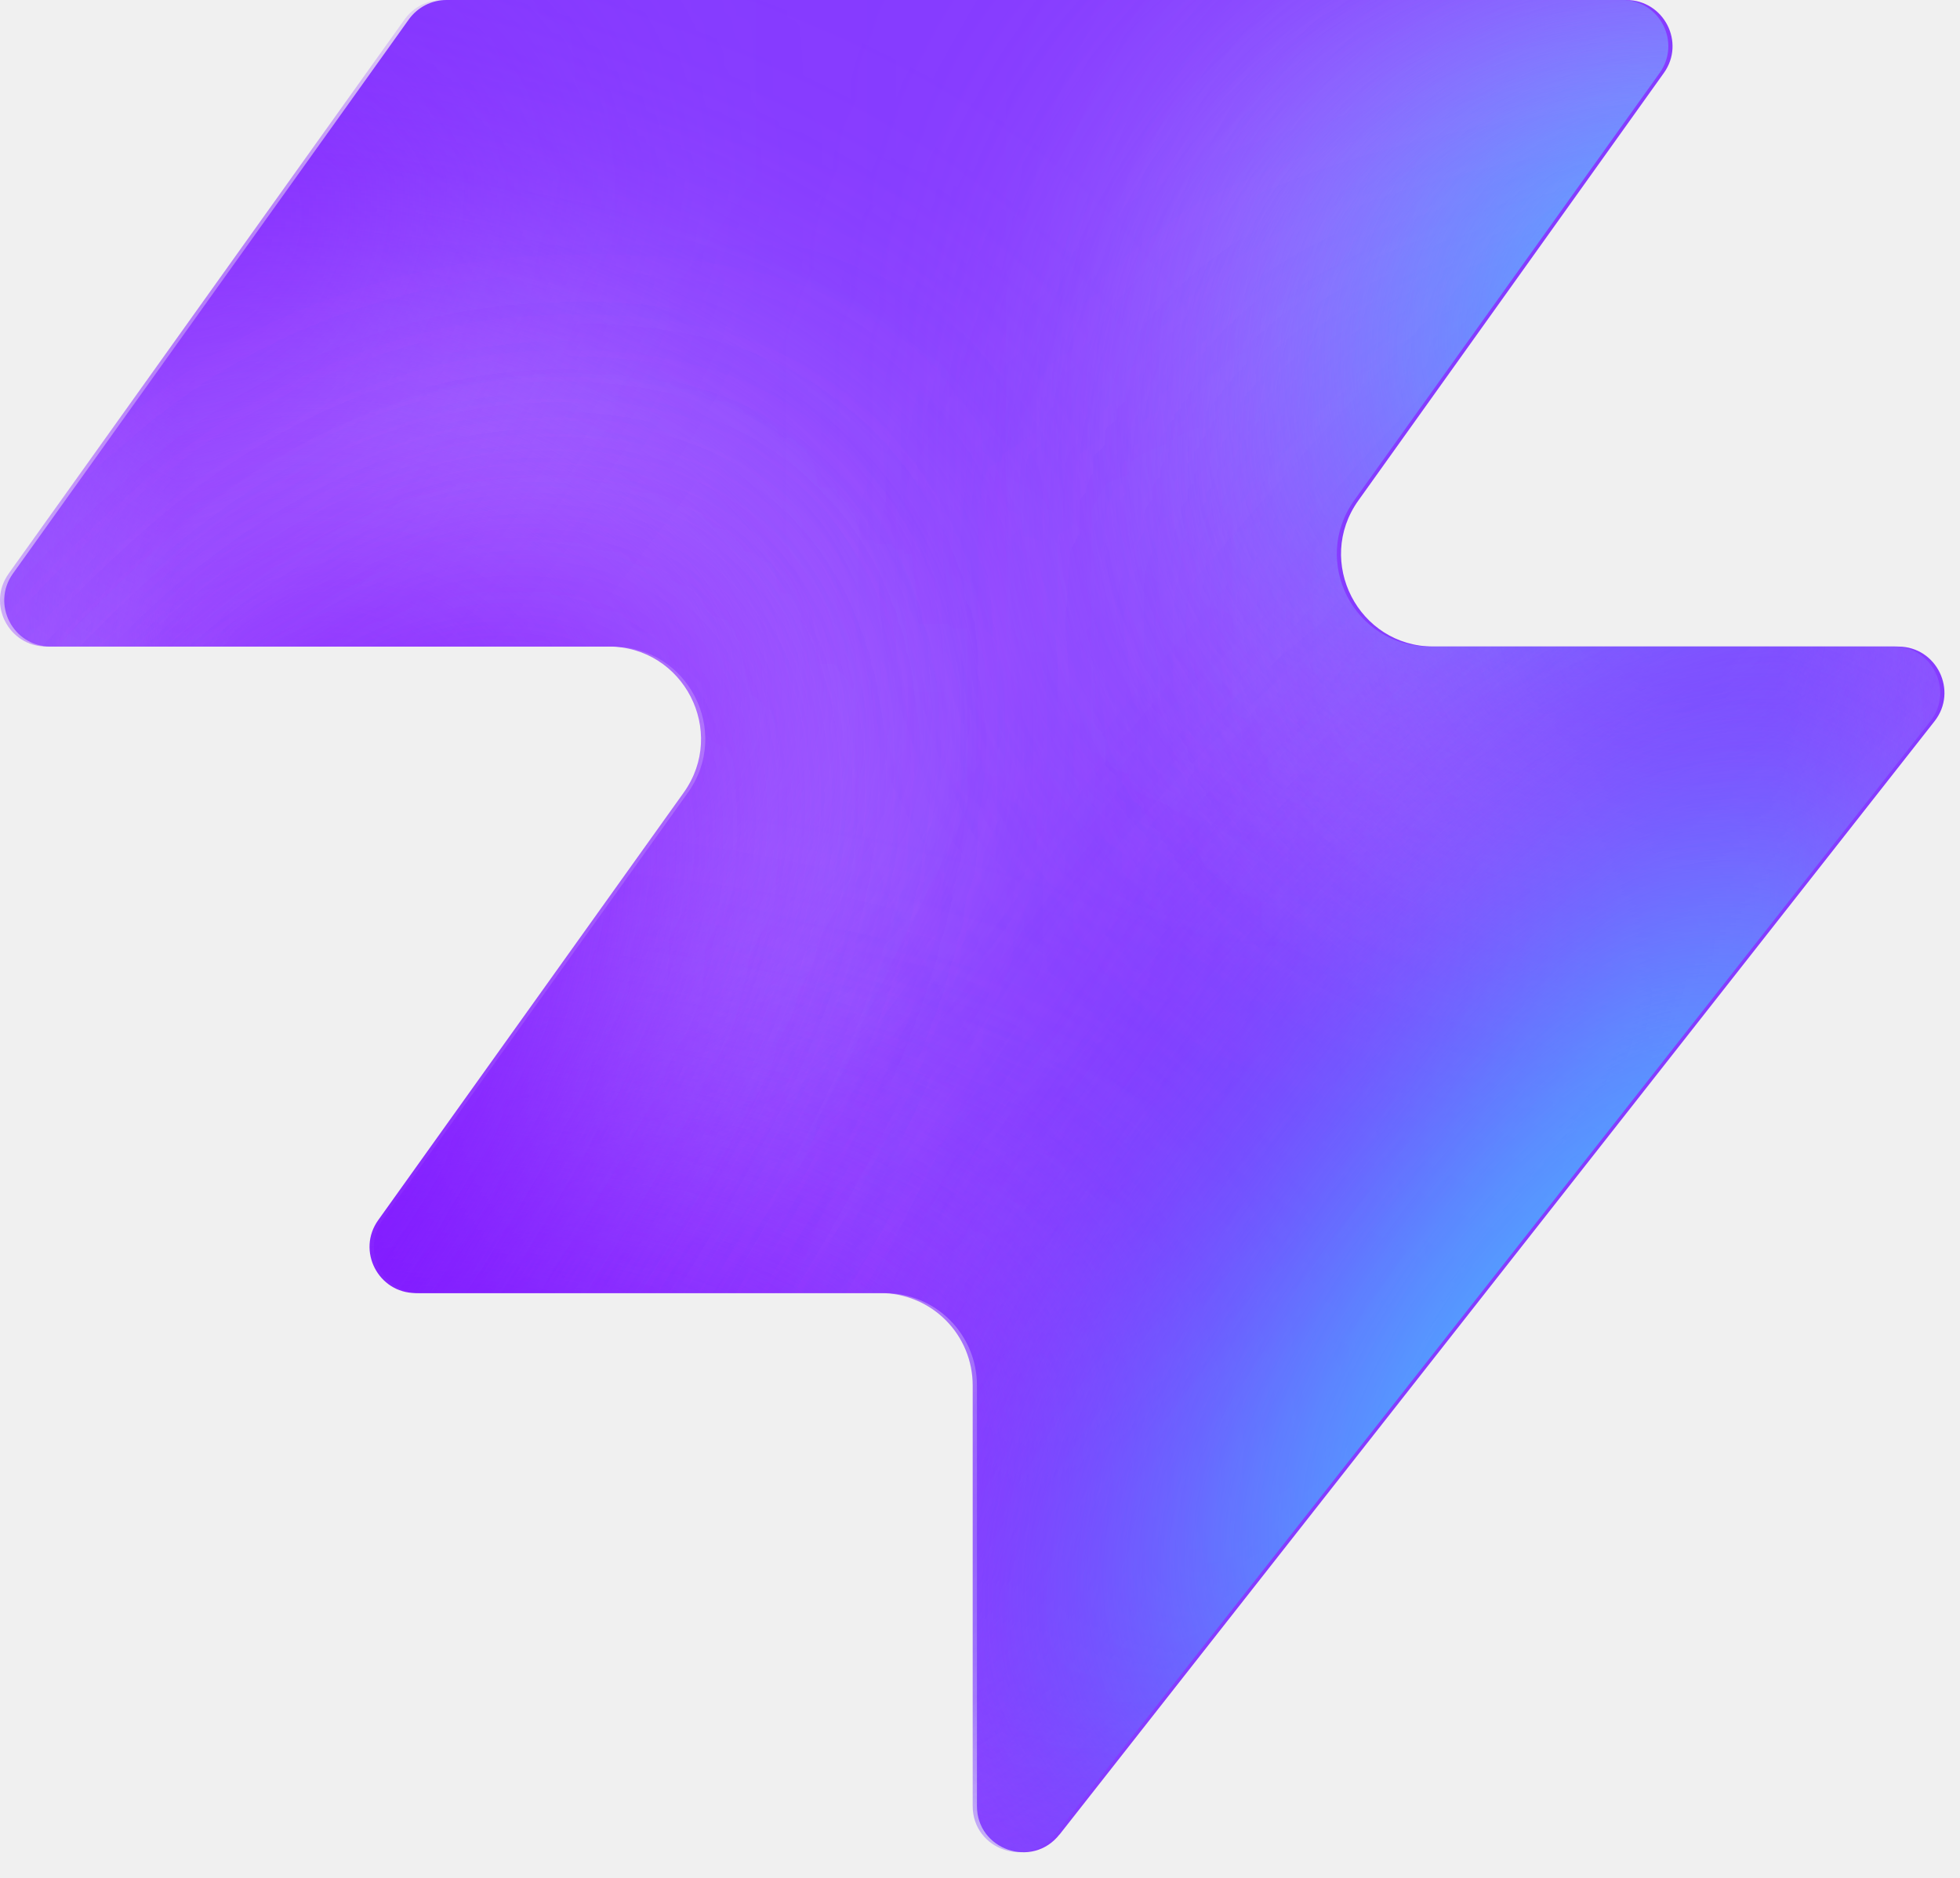
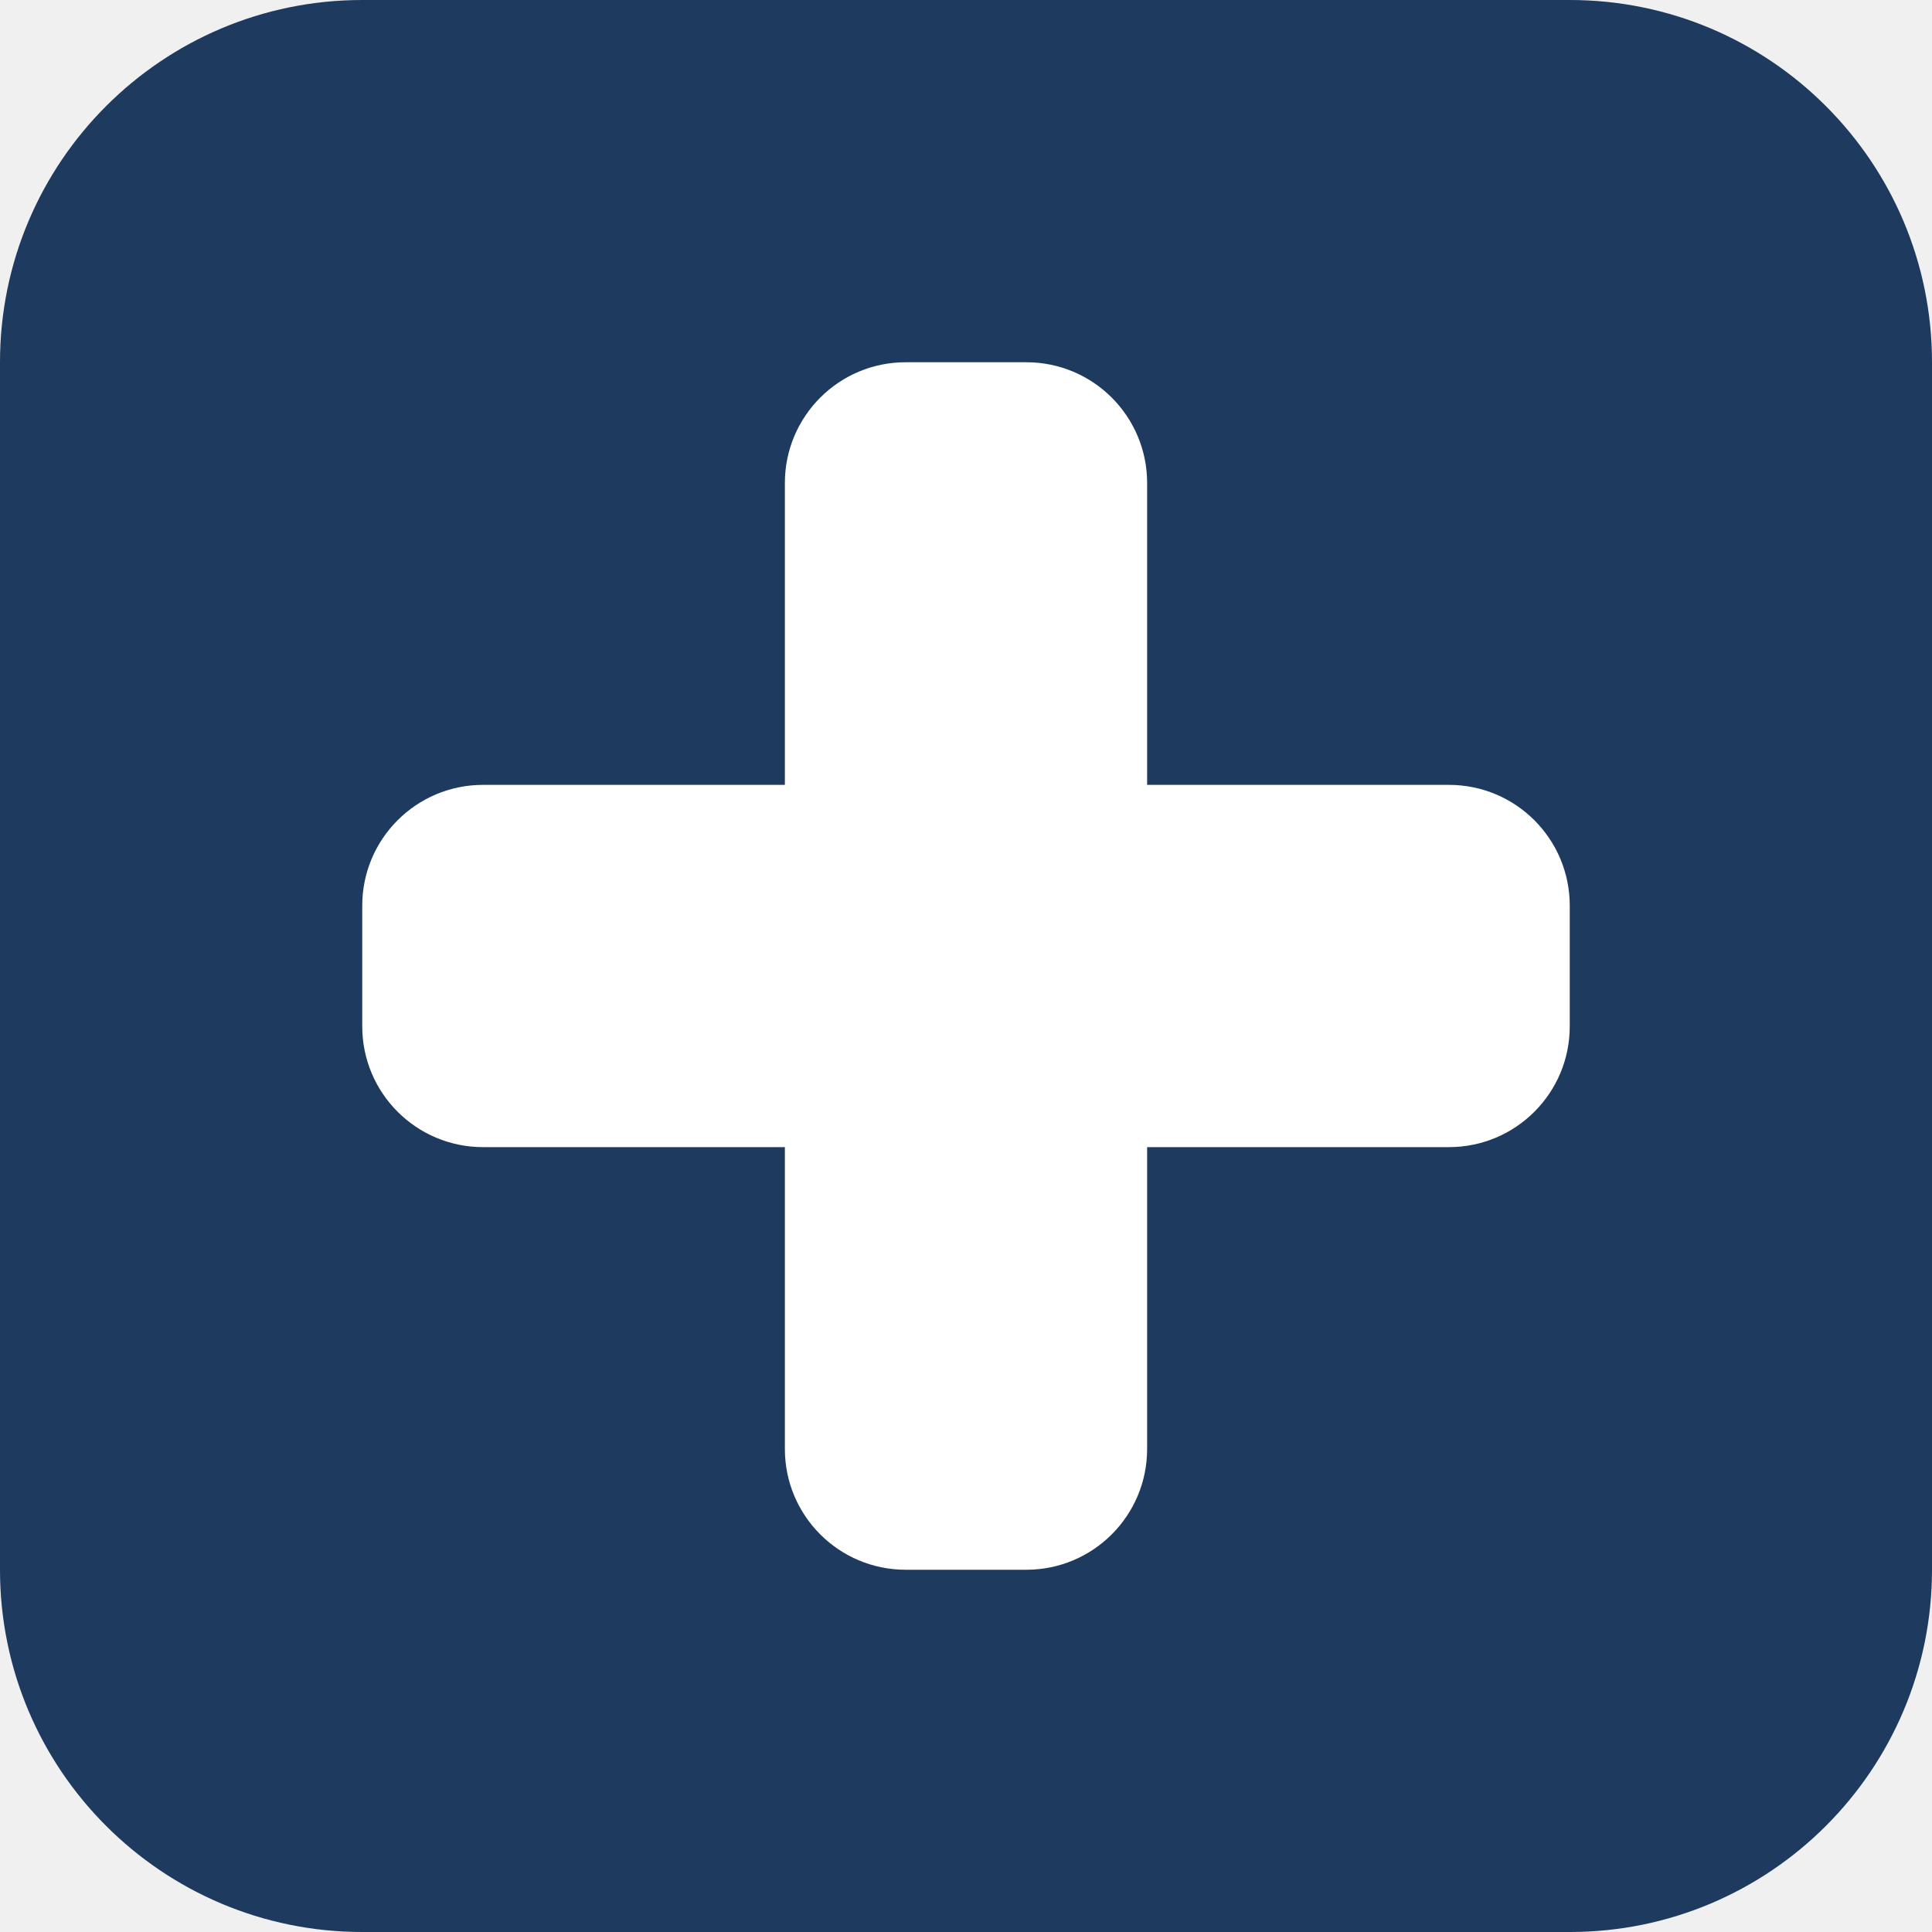
- <svg xmlns="http://www.w3.org/2000/svg" width="48" height="46" fill="none" viewBox="0 0 48 46">
-   <path fill="#863bff" d="M25.946 44.938c-.664.845-2.021.375-2.021-.698V33.937a2.26 2.26 0 0 0-2.262-2.262H10.287c-.92 0-1.456-1.04-.92-1.788l7.48-10.471c1.07-1.497 0-3.578-1.842-3.578H1.237c-.92 0-1.456-1.04-.92-1.788L10.013.474c.214-.297.556-.474.92-.474h28.894c.92 0 1.456 1.04.92 1.788l-7.48 10.471c-1.07 1.498 0 3.579 1.842 3.579h11.377c.943 0 1.473 1.088.89 1.83L25.947 44.94z" style="fill:#863bff;fill:color(display-p3 .525 .23 1);fill-opacity:1" />
-   <mask id="a" width="48" height="46" x="0" y="0" maskUnits="userSpaceOnUse" style="mask-type:alpha">
-     <path fill="#000" d="M25.842 44.938c-.664.844-2.021.375-2.021-.698V33.937a2.26 2.26 0 0 0-2.262-2.262H10.183c-.92 0-1.456-1.04-.92-1.788l7.48-10.471c1.07-1.498 0-3.579-1.842-3.579H1.133c-.92 0-1.456-1.04-.92-1.787L9.91.473c.214-.297.556-.474.92-.474h28.894c.92 0 1.456 1.04.92 1.788l-7.48 10.471c-1.07 1.498 0 3.578 1.842 3.578h11.377c.943 0 1.473 1.088.89 1.832L25.843 44.94z" style="fill:#000;fill-opacity:1" />
-   </mask>
-   <g mask="url(#a)">
-     <g filter="url(#b)">
-       <ellipse cx="5.508" cy="14.704" fill="#ede6ff" rx="5.508" ry="14.704" style="fill:#ede6ff;fill:color(display-p3 .927 .903 1);fill-opacity:1" transform="matrix(.00324 1 1 -.00324 -4.47 31.516)" />
-     </g>
-     <g filter="url(#c)">
-       <ellipse cx="10.399" cy="29.851" fill="#ede6ff" rx="10.399" ry="29.851" style="fill:#ede6ff;fill:color(display-p3 .927 .903 1);fill-opacity:1" transform="matrix(.00324 1 1 -.00324 -39.328 7.883)" />
-     </g>
-     <g filter="url(#d)">
-       <ellipse cx="5.508" cy="30.487" fill="#7e14ff" rx="5.508" ry="30.487" style="fill:#7e14ff;fill:color(display-p3 .492 .077 1);fill-opacity:1" transform="rotate(89.814 -25.913 -14.639)scale(1 -1)" />
-     </g>
-     <g filter="url(#e)">
-       <ellipse cx="5.508" cy="30.599" fill="#7e14ff" rx="5.508" ry="30.599" style="fill:#7e14ff;fill:color(display-p3 .492 .077 1);fill-opacity:1" transform="rotate(89.814 -32.644 -3.334)scale(1 -1)" />
-     </g>
-     <g filter="url(#f)">
-       <ellipse cx="5.508" cy="30.599" fill="#7e14ff" rx="5.508" ry="30.599" style="fill:#7e14ff;fill:color(display-p3 .492 .077 1);fill-opacity:1" transform="matrix(.00324 1 1 -.00324 -34.34 30.47)" />
-     </g>
-     <g filter="url(#g)">
-       <ellipse cx="14.072" cy="22.078" fill="#ede6ff" rx="14.072" ry="22.078" style="fill:#ede6ff;fill:color(display-p3 .927 .903 1);fill-opacity:1" transform="rotate(93.35 24.506 48.493)scale(-1 1)" />
-     </g>
-     <g filter="url(#h)">
-       <ellipse cx="3.47" cy="21.501" fill="#7e14ff" rx="3.47" ry="21.501" style="fill:#7e14ff;fill:color(display-p3 .492 .077 1);fill-opacity:1" transform="rotate(89.009 28.708 47.59)scale(-1 1)" />
-     </g>
-     <g filter="url(#i)">
-       <ellipse cx="3.47" cy="21.501" fill="#7e14ff" rx="3.47" ry="21.501" style="fill:#7e14ff;fill:color(display-p3 .492 .077 1);fill-opacity:1" transform="rotate(89.009 28.708 47.59)scale(-1 1)" />
-     </g>
-     <g filter="url(#j)">
-       <ellipse cx=".387" cy="8.972" fill="#7e14ff" rx="4.407" ry="29.108" style="fill:#7e14ff;fill:color(display-p3 .492 .077 1);fill-opacity:1" transform="rotate(39.51 .387 8.972)" />
-     </g>
-     <g filter="url(#k)">
-       <ellipse cx="47.523" cy="-6.092" fill="#7e14ff" rx="4.407" ry="29.108" style="fill:#7e14ff;fill:color(display-p3 .492 .077 1);fill-opacity:1" transform="rotate(37.892 47.523 -6.092)" />
-     </g>
-     <g filter="url(#l)">
-       <ellipse cx="41.412" cy="6.333" fill="#47bfff" rx="5.971" ry="9.665" style="fill:#47bfff;fill:color(display-p3 .28 .748 1);fill-opacity:1" transform="rotate(37.892 41.412 6.333)" />
-     </g>
-     <g filter="url(#m)">
-       <ellipse cx="-1.879" cy="38.332" fill="#7e14ff" rx="4.407" ry="29.108" style="fill:#7e14ff;fill:color(display-p3 .492 .077 1);fill-opacity:1" transform="rotate(37.892 -1.88 38.332)" />
-     </g>
-     <g filter="url(#n)">
-       <ellipse cx="-1.879" cy="38.332" fill="#7e14ff" rx="4.407" ry="29.108" style="fill:#7e14ff;fill:color(display-p3 .492 .077 1);fill-opacity:1" transform="rotate(37.892 -1.88 38.332)" />
-     </g>
-     <g filter="url(#o)">
-       <ellipse cx="35.651" cy="29.907" fill="#7e14ff" rx="4.407" ry="29.108" style="fill:#7e14ff;fill:color(display-p3 .492 .077 1);fill-opacity:1" transform="rotate(37.892 35.651 29.907)" />
-     </g>
-     <g filter="url(#p)">
-       <ellipse cx="38.418" cy="32.4" fill="#47bfff" rx="5.971" ry="15.297" style="fill:#47bfff;fill:color(display-p3 .28 .748 1);fill-opacity:1" transform="rotate(37.892 38.418 32.4)" />
-     </g>
-   </g>
-   <defs>
-     <filter id="b" width="60.045" height="41.654" x="-19.77" y="16.149" color-interpolation-filters="sRGB" filterUnits="userSpaceOnUse">
-       <feFlood flood-opacity="0" result="BackgroundImageFix" />
-       <feBlend in="SourceGraphic" in2="BackgroundImageFix" result="shape" />
-       <feGaussianBlur result="effect1_foregroundBlur_2002_17158" stdDeviation="7.659" />
-     </filter>
-     <filter id="c" width="90.34" height="51.437" x="-54.613" y="-7.533" color-interpolation-filters="sRGB" filterUnits="userSpaceOnUse">
-       <feFlood flood-opacity="0" result="BackgroundImageFix" />
-       <feBlend in="SourceGraphic" in2="BackgroundImageFix" result="shape" />
-       <feGaussianBlur result="effect1_foregroundBlur_2002_17158" stdDeviation="7.659" />
-     </filter>
-     <filter id="d" width="79.355" height="29.4" x="-49.64" y="2.03" color-interpolation-filters="sRGB" filterUnits="userSpaceOnUse">
-       <feFlood flood-opacity="0" result="BackgroundImageFix" />
-       <feBlend in="SourceGraphic" in2="BackgroundImageFix" result="shape" />
-       <feGaussianBlur result="effect1_foregroundBlur_2002_17158" stdDeviation="4.596" />
-     </filter>
-     <filter id="e" width="79.579" height="29.4" x="-45.045" y="20.029" color-interpolation-filters="sRGB" filterUnits="userSpaceOnUse">
-       <feFlood flood-opacity="0" result="BackgroundImageFix" />
-       <feBlend in="SourceGraphic" in2="BackgroundImageFix" result="shape" />
-       <feGaussianBlur result="effect1_foregroundBlur_2002_17158" stdDeviation="4.596" />
-     </filter>
-     <filter id="f" width="79.579" height="29.4" x="-43.513" y="21.178" color-interpolation-filters="sRGB" filterUnits="userSpaceOnUse">
-       <feFlood flood-opacity="0" result="BackgroundImageFix" />
-       <feBlend in="SourceGraphic" in2="BackgroundImageFix" result="shape" />
-       <feGaussianBlur result="effect1_foregroundBlur_2002_17158" stdDeviation="4.596" />
-     </filter>
-     <filter id="g" width="74.749" height="58.852" x="15.756" y="-17.901" color-interpolation-filters="sRGB" filterUnits="userSpaceOnUse">
-       <feFlood flood-opacity="0" result="BackgroundImageFix" />
-       <feBlend in="SourceGraphic" in2="BackgroundImageFix" result="shape" />
-       <feGaussianBlur result="effect1_foregroundBlur_2002_17158" stdDeviation="7.659" />
-     </filter>
-     <filter id="h" width="61.377" height="25.362" x="23.548" y="2.284" color-interpolation-filters="sRGB" filterUnits="userSpaceOnUse">
-       <feFlood flood-opacity="0" result="BackgroundImageFix" />
-       <feBlend in="SourceGraphic" in2="BackgroundImageFix" result="shape" />
-       <feGaussianBlur result="effect1_foregroundBlur_2002_17158" stdDeviation="4.596" />
-     </filter>
-     <filter id="i" width="61.377" height="25.362" x="23.548" y="2.284" color-interpolation-filters="sRGB" filterUnits="userSpaceOnUse">
-       <feFlood flood-opacity="0" result="BackgroundImageFix" />
-       <feBlend in="SourceGraphic" in2="BackgroundImageFix" result="shape" />
-       <feGaussianBlur result="effect1_foregroundBlur_2002_17158" stdDeviation="4.596" />
-     </filter>
-     <filter id="j" width="56.045" height="63.649" x="-27.636" y="-22.853" color-interpolation-filters="sRGB" filterUnits="userSpaceOnUse">
-       <feFlood flood-opacity="0" result="BackgroundImageFix" />
-       <feBlend in="SourceGraphic" in2="BackgroundImageFix" result="shape" />
-       <feGaussianBlur result="effect1_foregroundBlur_2002_17158" stdDeviation="4.596" />
-     </filter>
-     <filter id="k" width="54.814" height="64.646" x="20.116" y="-38.415" color-interpolation-filters="sRGB" filterUnits="userSpaceOnUse">
-       <feFlood flood-opacity="0" result="BackgroundImageFix" />
-       <feBlend in="SourceGraphic" in2="BackgroundImageFix" result="shape" />
-       <feGaussianBlur result="effect1_foregroundBlur_2002_17158" stdDeviation="4.596" />
-     </filter>
-     <filter id="l" width="33.541" height="35.313" x="24.641" y="-11.323" color-interpolation-filters="sRGB" filterUnits="userSpaceOnUse">
-       <feFlood flood-opacity="0" result="BackgroundImageFix" />
-       <feBlend in="SourceGraphic" in2="BackgroundImageFix" result="shape" />
-       <feGaussianBlur result="effect1_foregroundBlur_2002_17158" stdDeviation="4.596" />
-     </filter>
-     <filter id="m" width="54.814" height="64.646" x="-29.286" y="6.009" color-interpolation-filters="sRGB" filterUnits="userSpaceOnUse">
-       <feFlood flood-opacity="0" result="BackgroundImageFix" />
-       <feBlend in="SourceGraphic" in2="BackgroundImageFix" result="shape" />
-       <feGaussianBlur result="effect1_foregroundBlur_2002_17158" stdDeviation="4.596" />
-     </filter>
-     <filter id="n" width="54.814" height="64.646" x="-29.286" y="6.009" color-interpolation-filters="sRGB" filterUnits="userSpaceOnUse">
-       <feFlood flood-opacity="0" result="BackgroundImageFix" />
-       <feBlend in="SourceGraphic" in2="BackgroundImageFix" result="shape" />
-       <feGaussianBlur result="effect1_foregroundBlur_2002_17158" stdDeviation="4.596" />
-     </filter>
-     <filter id="o" width="54.814" height="64.646" x="8.244" y="-2.416" color-interpolation-filters="sRGB" filterUnits="userSpaceOnUse">
-       <feFlood flood-opacity="0" result="BackgroundImageFix" />
-       <feBlend in="SourceGraphic" in2="BackgroundImageFix" result="shape" />
-       <feGaussianBlur result="effect1_foregroundBlur_2002_17158" stdDeviation="4.596" />
-     </filter>
-     <filter id="p" width="39.409" height="43.623" x="18.713" y="10.588" color-interpolation-filters="sRGB" filterUnits="userSpaceOnUse">
-       <feFlood flood-opacity="0" result="BackgroundImageFix" />
-       <feBlend in="SourceGraphic" in2="BackgroundImageFix" result="shape" />
-       <feGaussianBlur result="effect1_foregroundBlur_2002_17158" stdDeviation="4.596" />
-     </filter>
-   </defs>
+ <svg xmlns="http://www.w3.org/2000/svg" viewBox="0 0 32 32">
+   <rect width="32" height="32" rx="6" fill="#1e3a5f" />
+   <rect x="13" y="6" width="6" height="20" rx="2" fill="white" />
+   <rect x="6" y="13" width="20" height="6" rx="2" fill="white" />
</svg>
